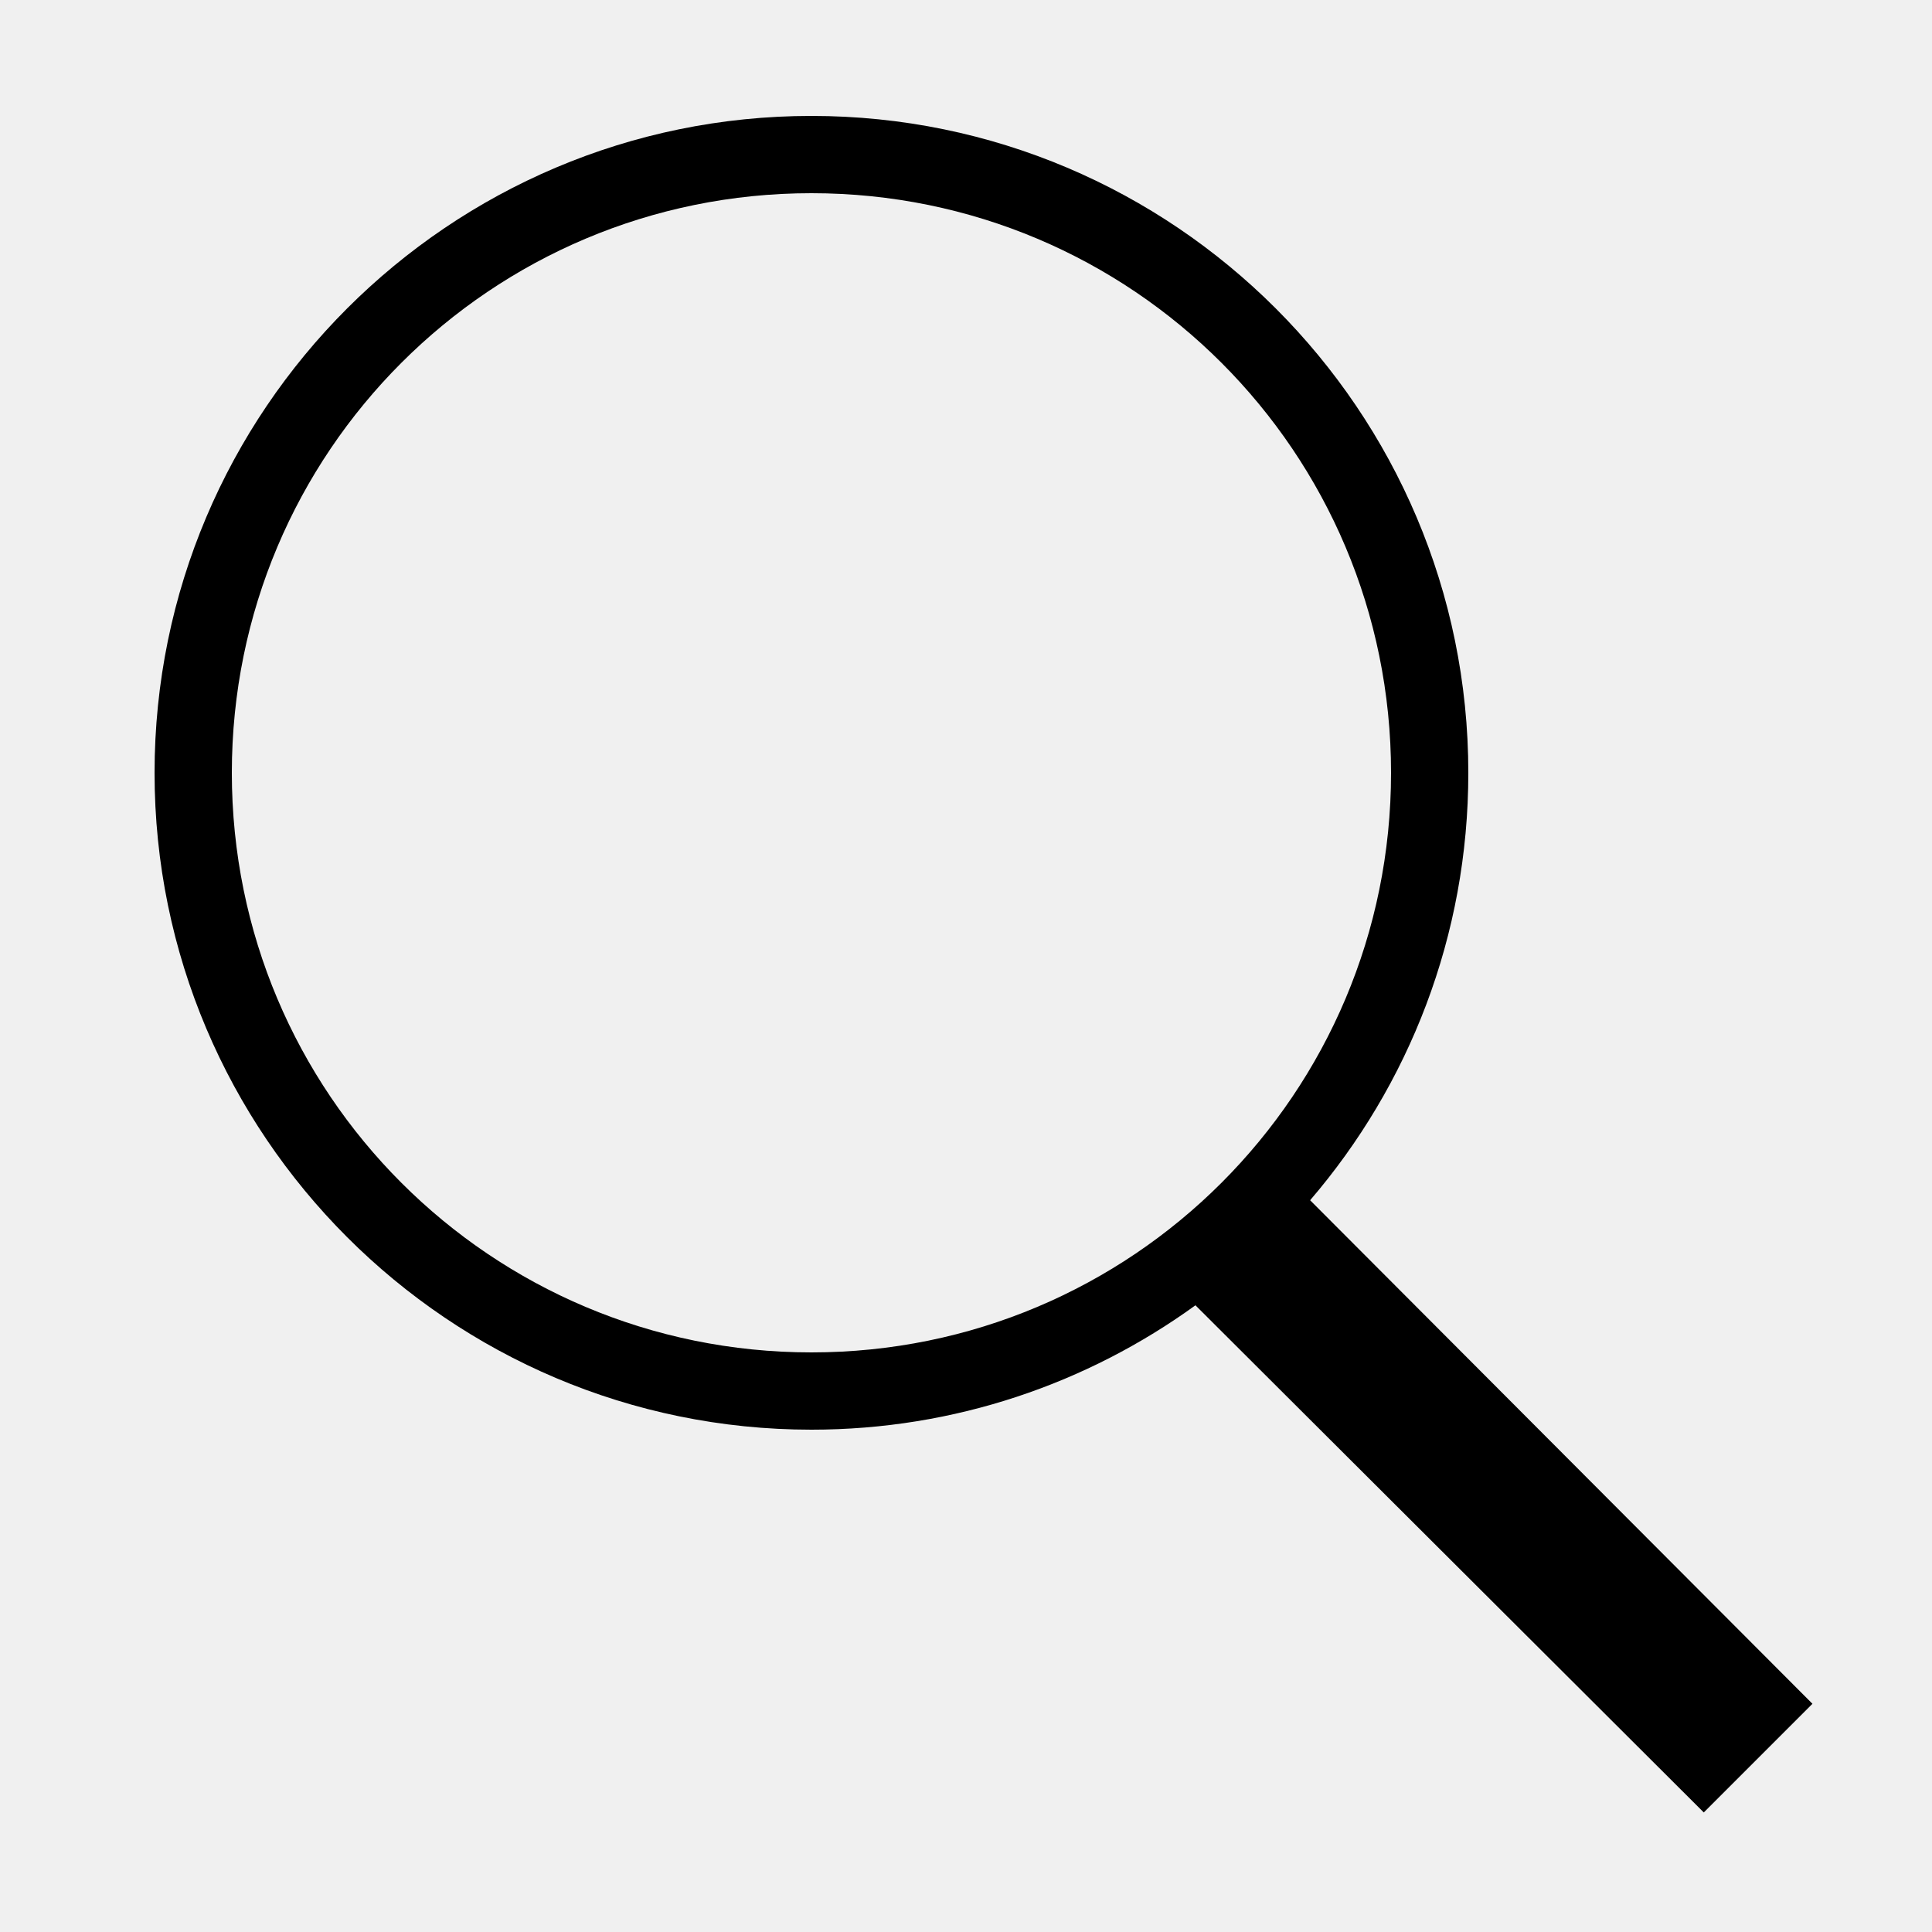
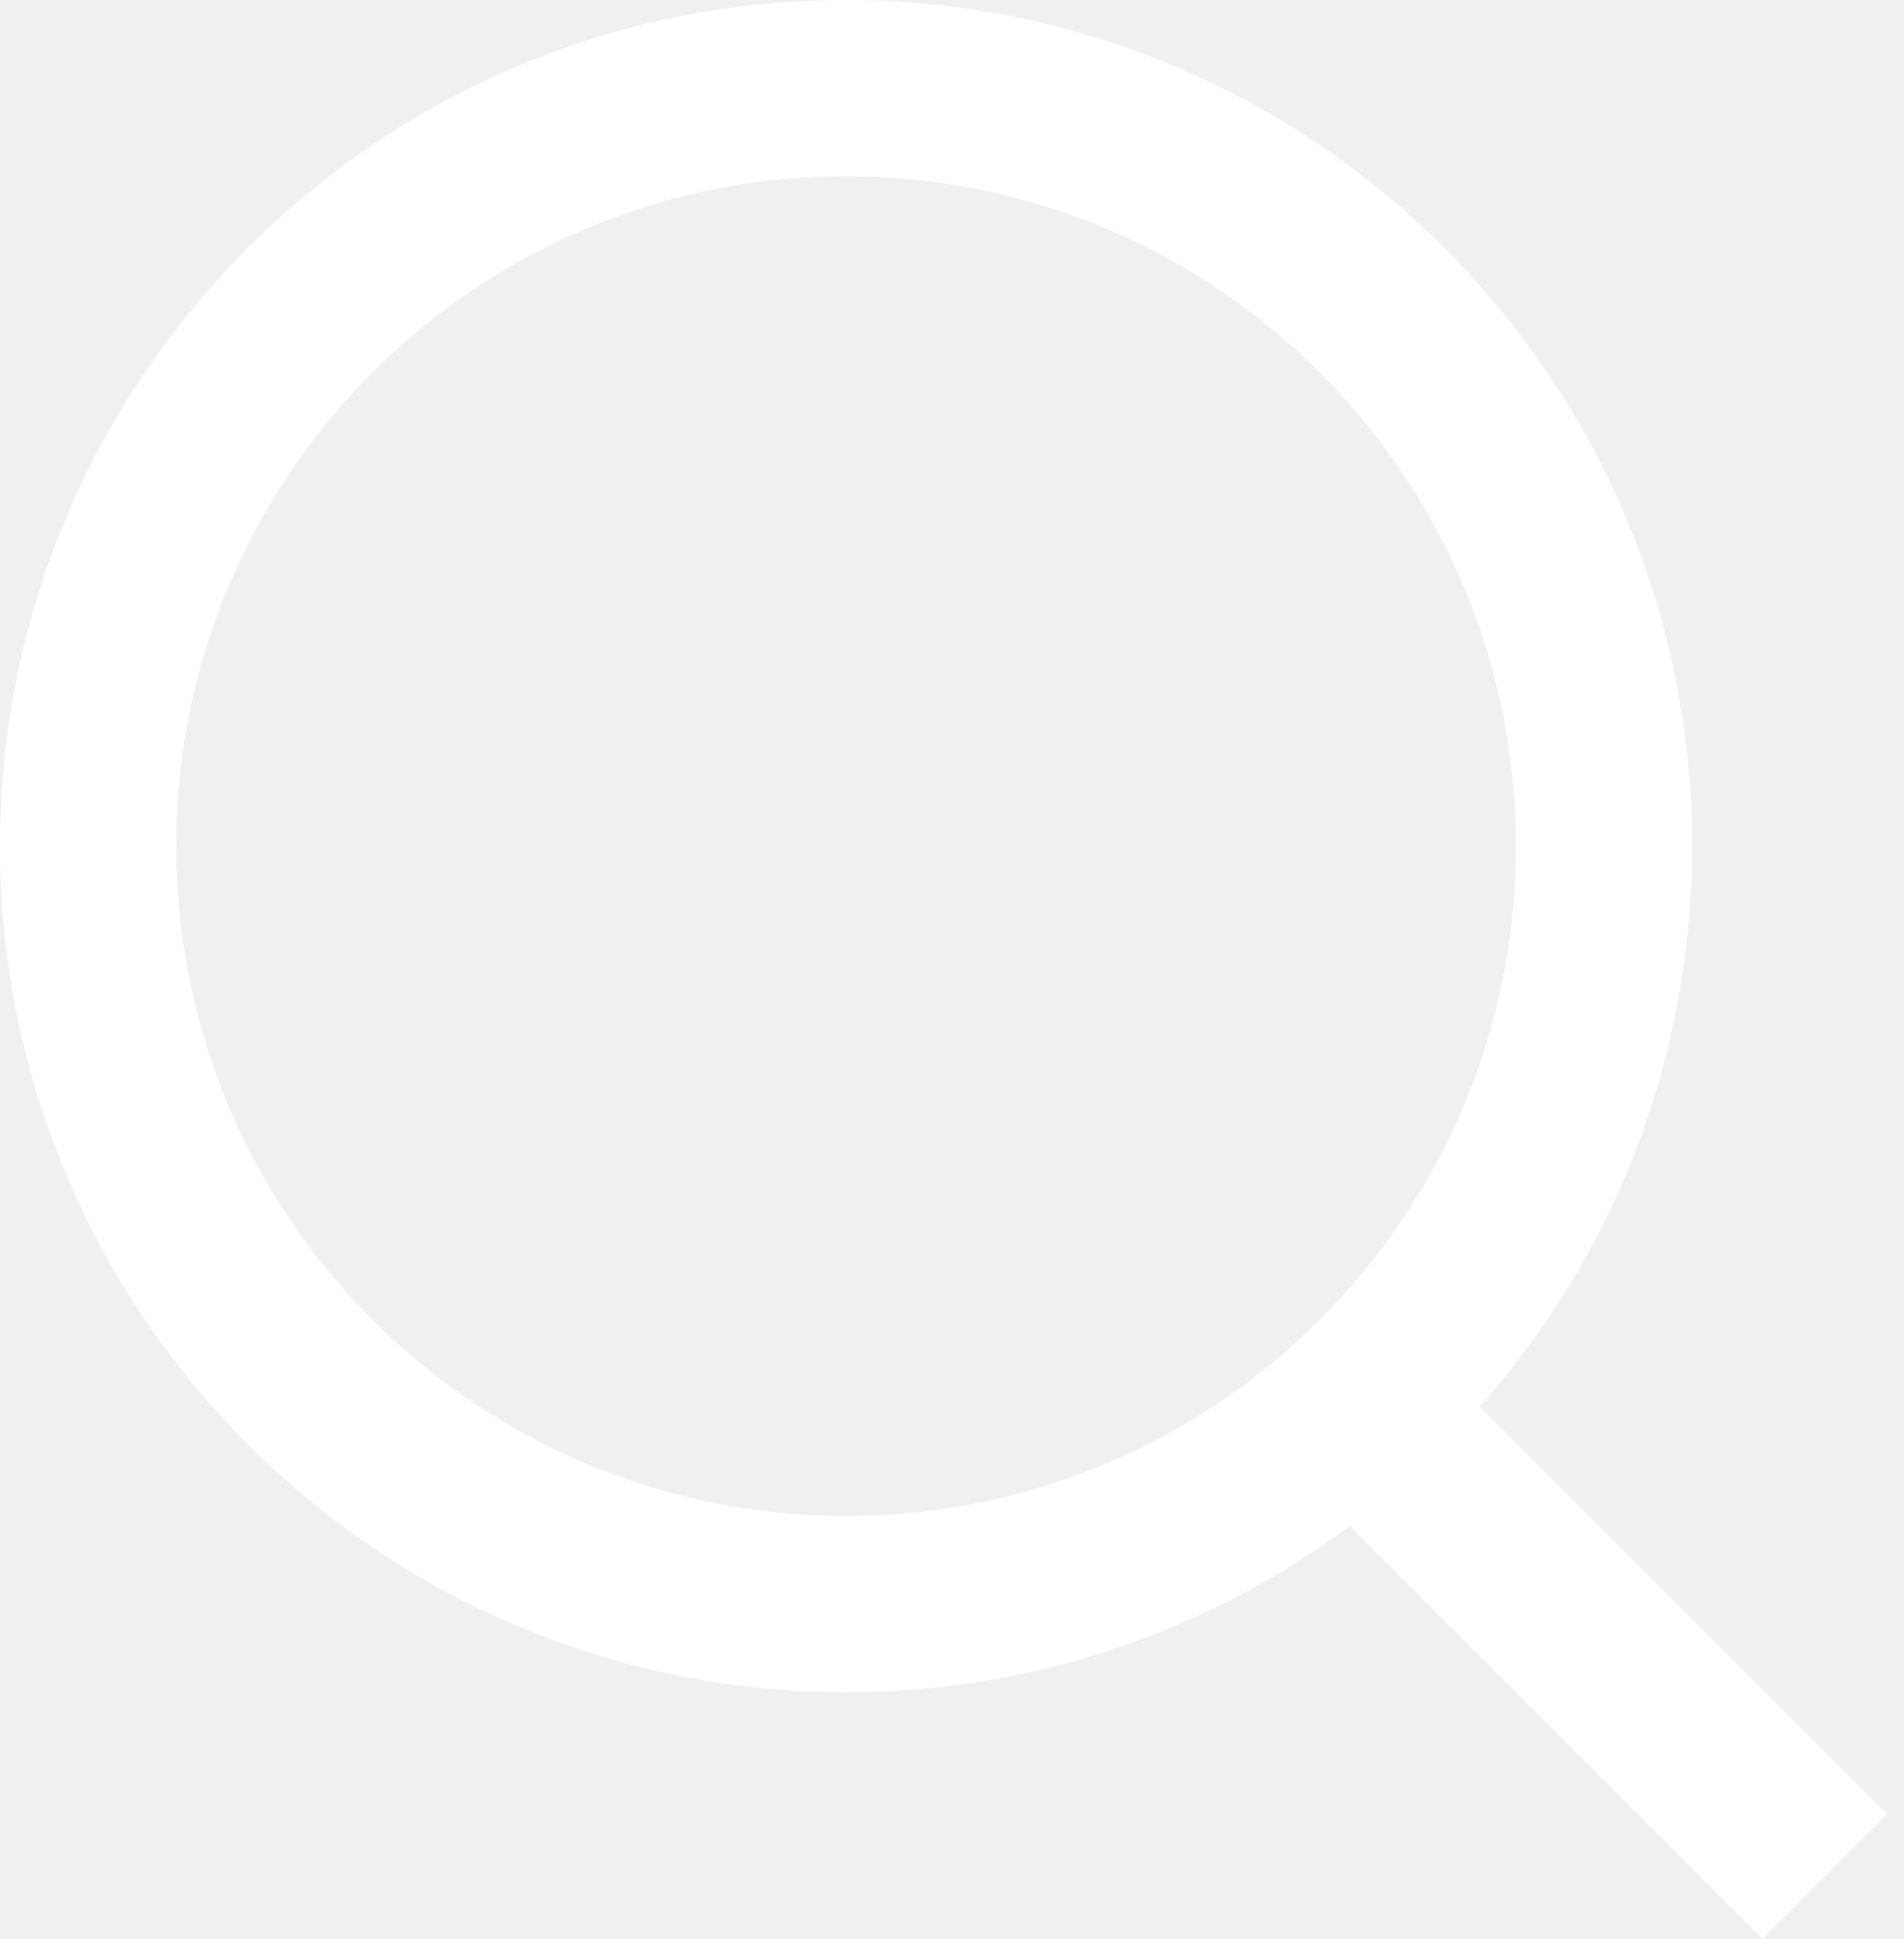
- <svg xmlns="http://www.w3.org/2000/svg" viewBox="0 0 50 50" width="50px" height="50px">
-   <path d="M 21 3 C 11.621 3 4 10.621 4 20 C 4 29.379 11.621 37 21 37 C 24.711 37 28.141 35.805 30.938 33.781 L 44.094 46.906 L 46.906 44.094 L 33.906 31.062 C 36.461 28.086 38 24.223 38 20 C 38 10.621 30.379 3 21 3 Z M 21 5 C 29.297 5 36 11.703 36 20 C 36 28.297 29.297 35 21 35 C 12.703 35 6 28.297 6 20 C 6 11.703 12.703 5 21 5 Z" />
+ <svg xmlns="http://www.w3.org/2000/svg" width="54" height="55" viewBox="0 0 54 55" fill="none">
+   <circle cx="24" cy="24" r="21.5" stroke="white" stroke-width="5" />
+   <line x1="37.768" y1="39.232" x2="51.768" y2="53.232" stroke="white" stroke-width="5" />
</svg>
